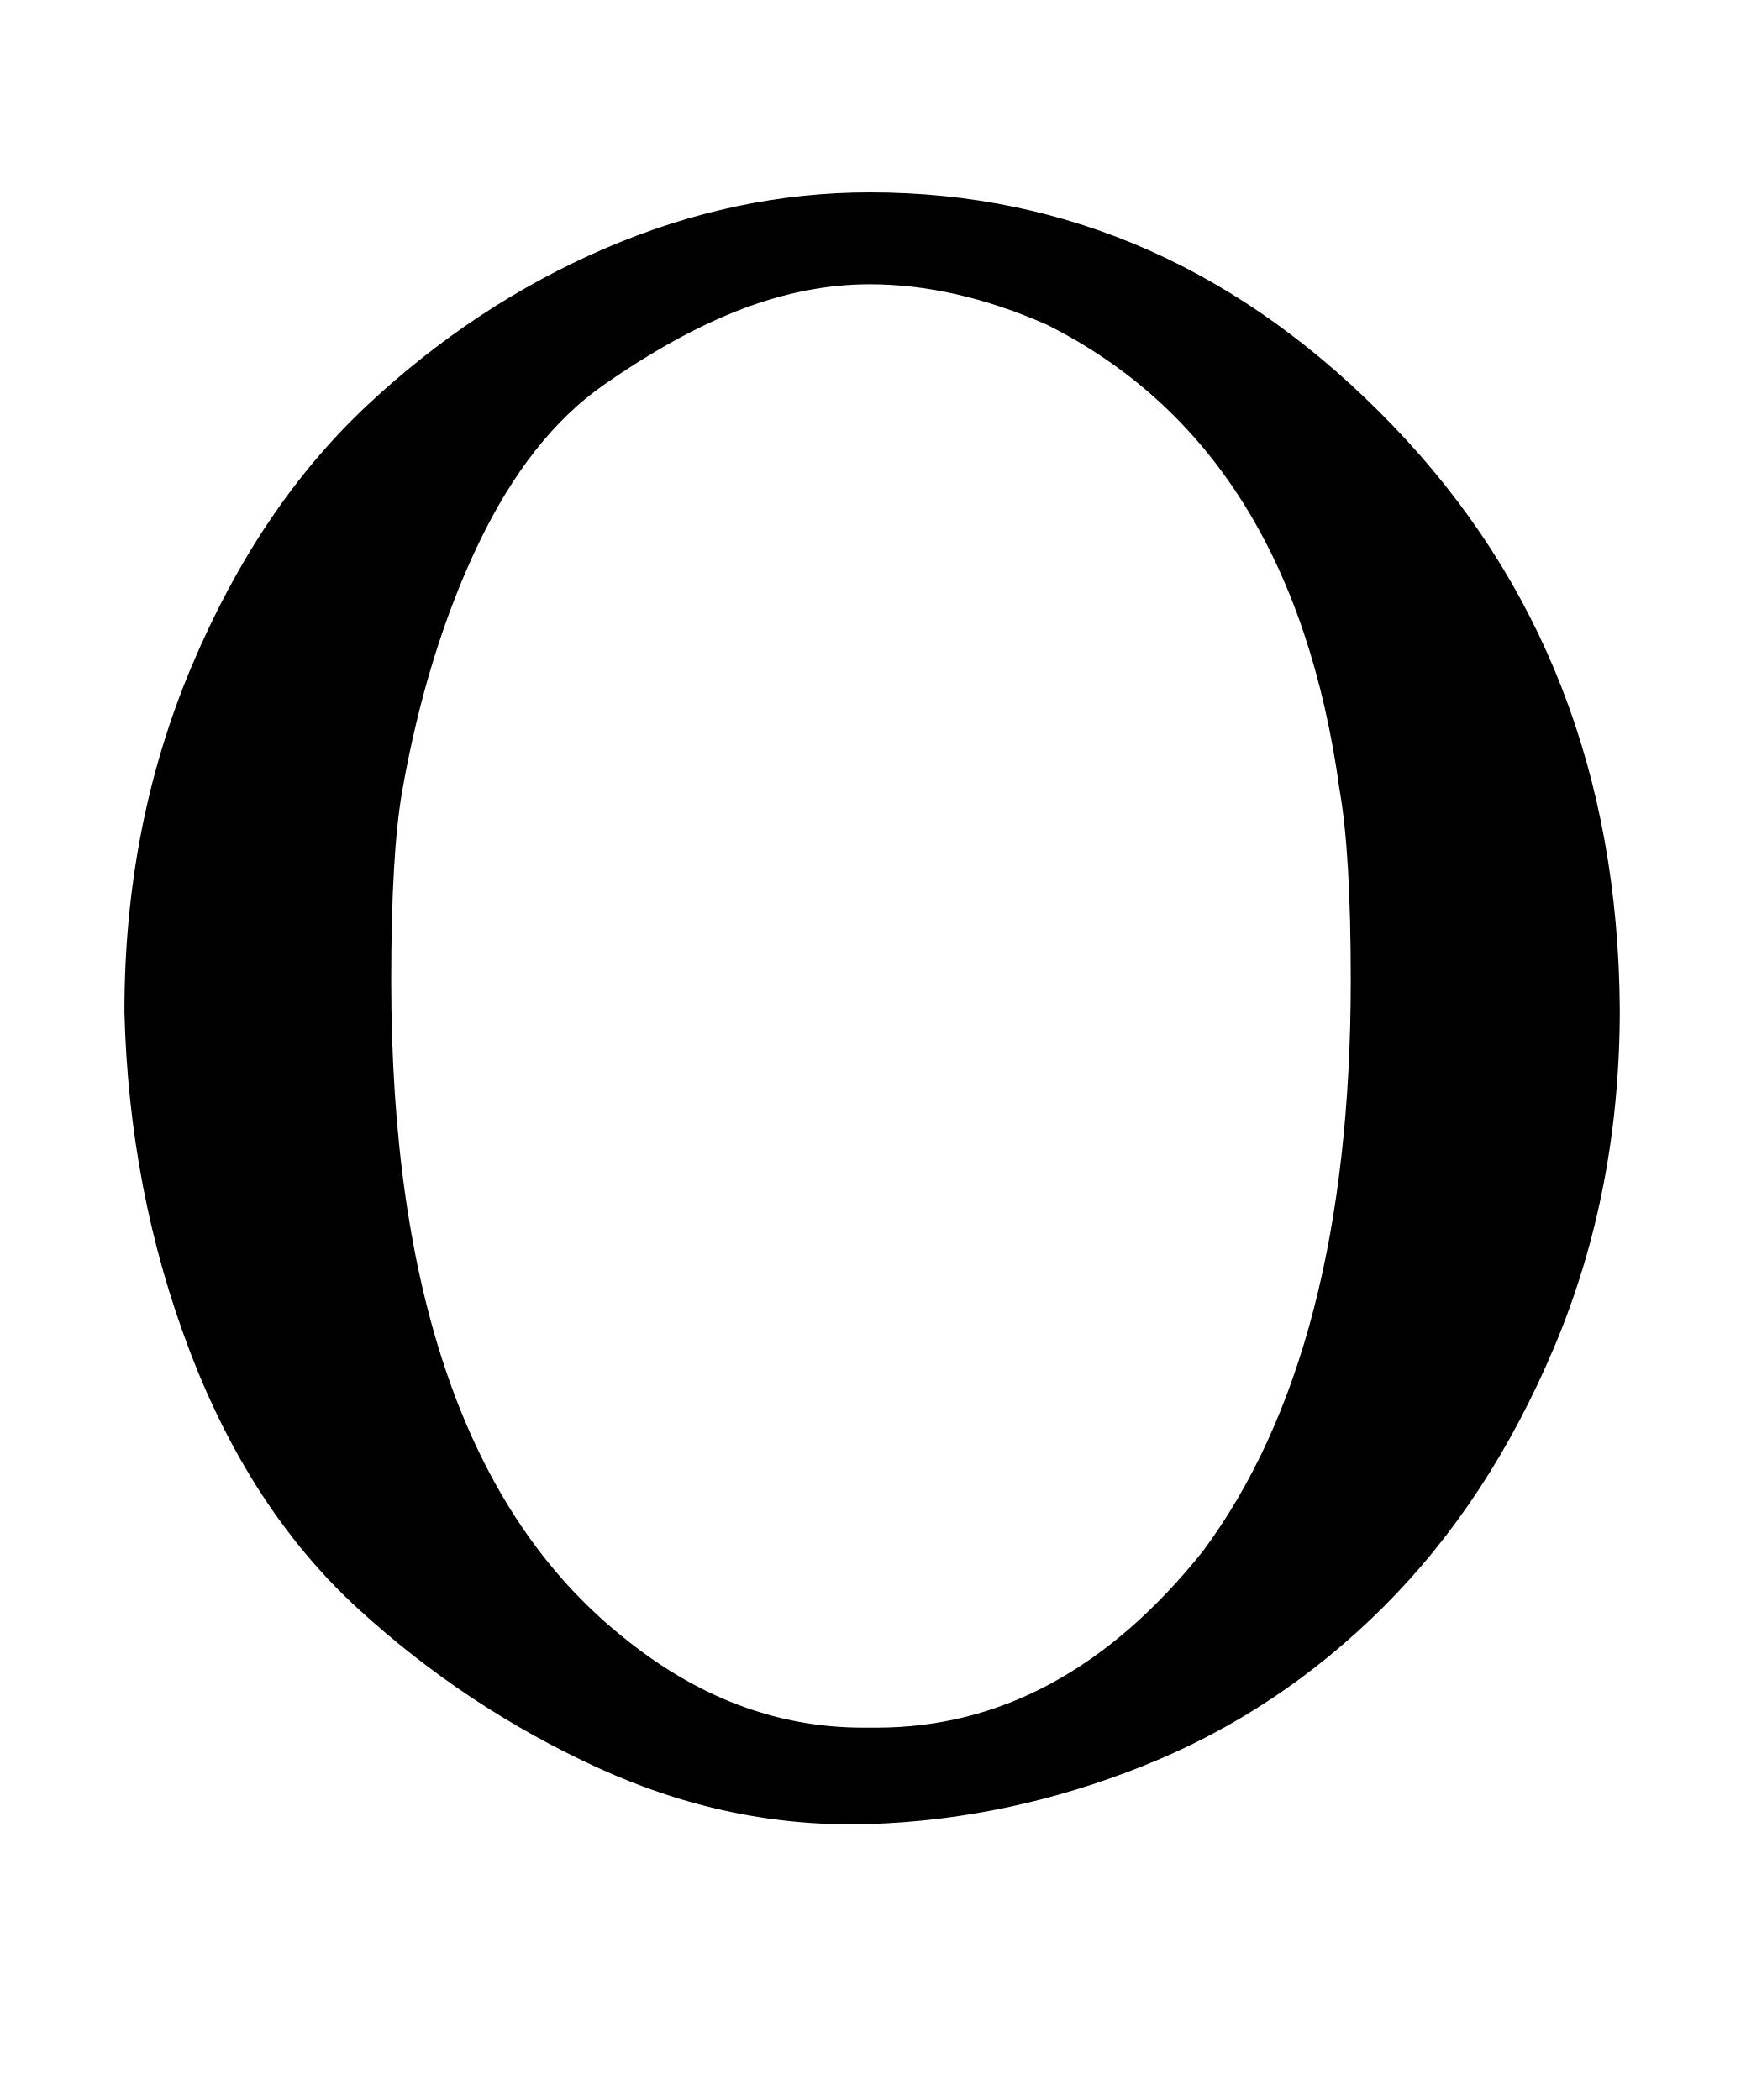
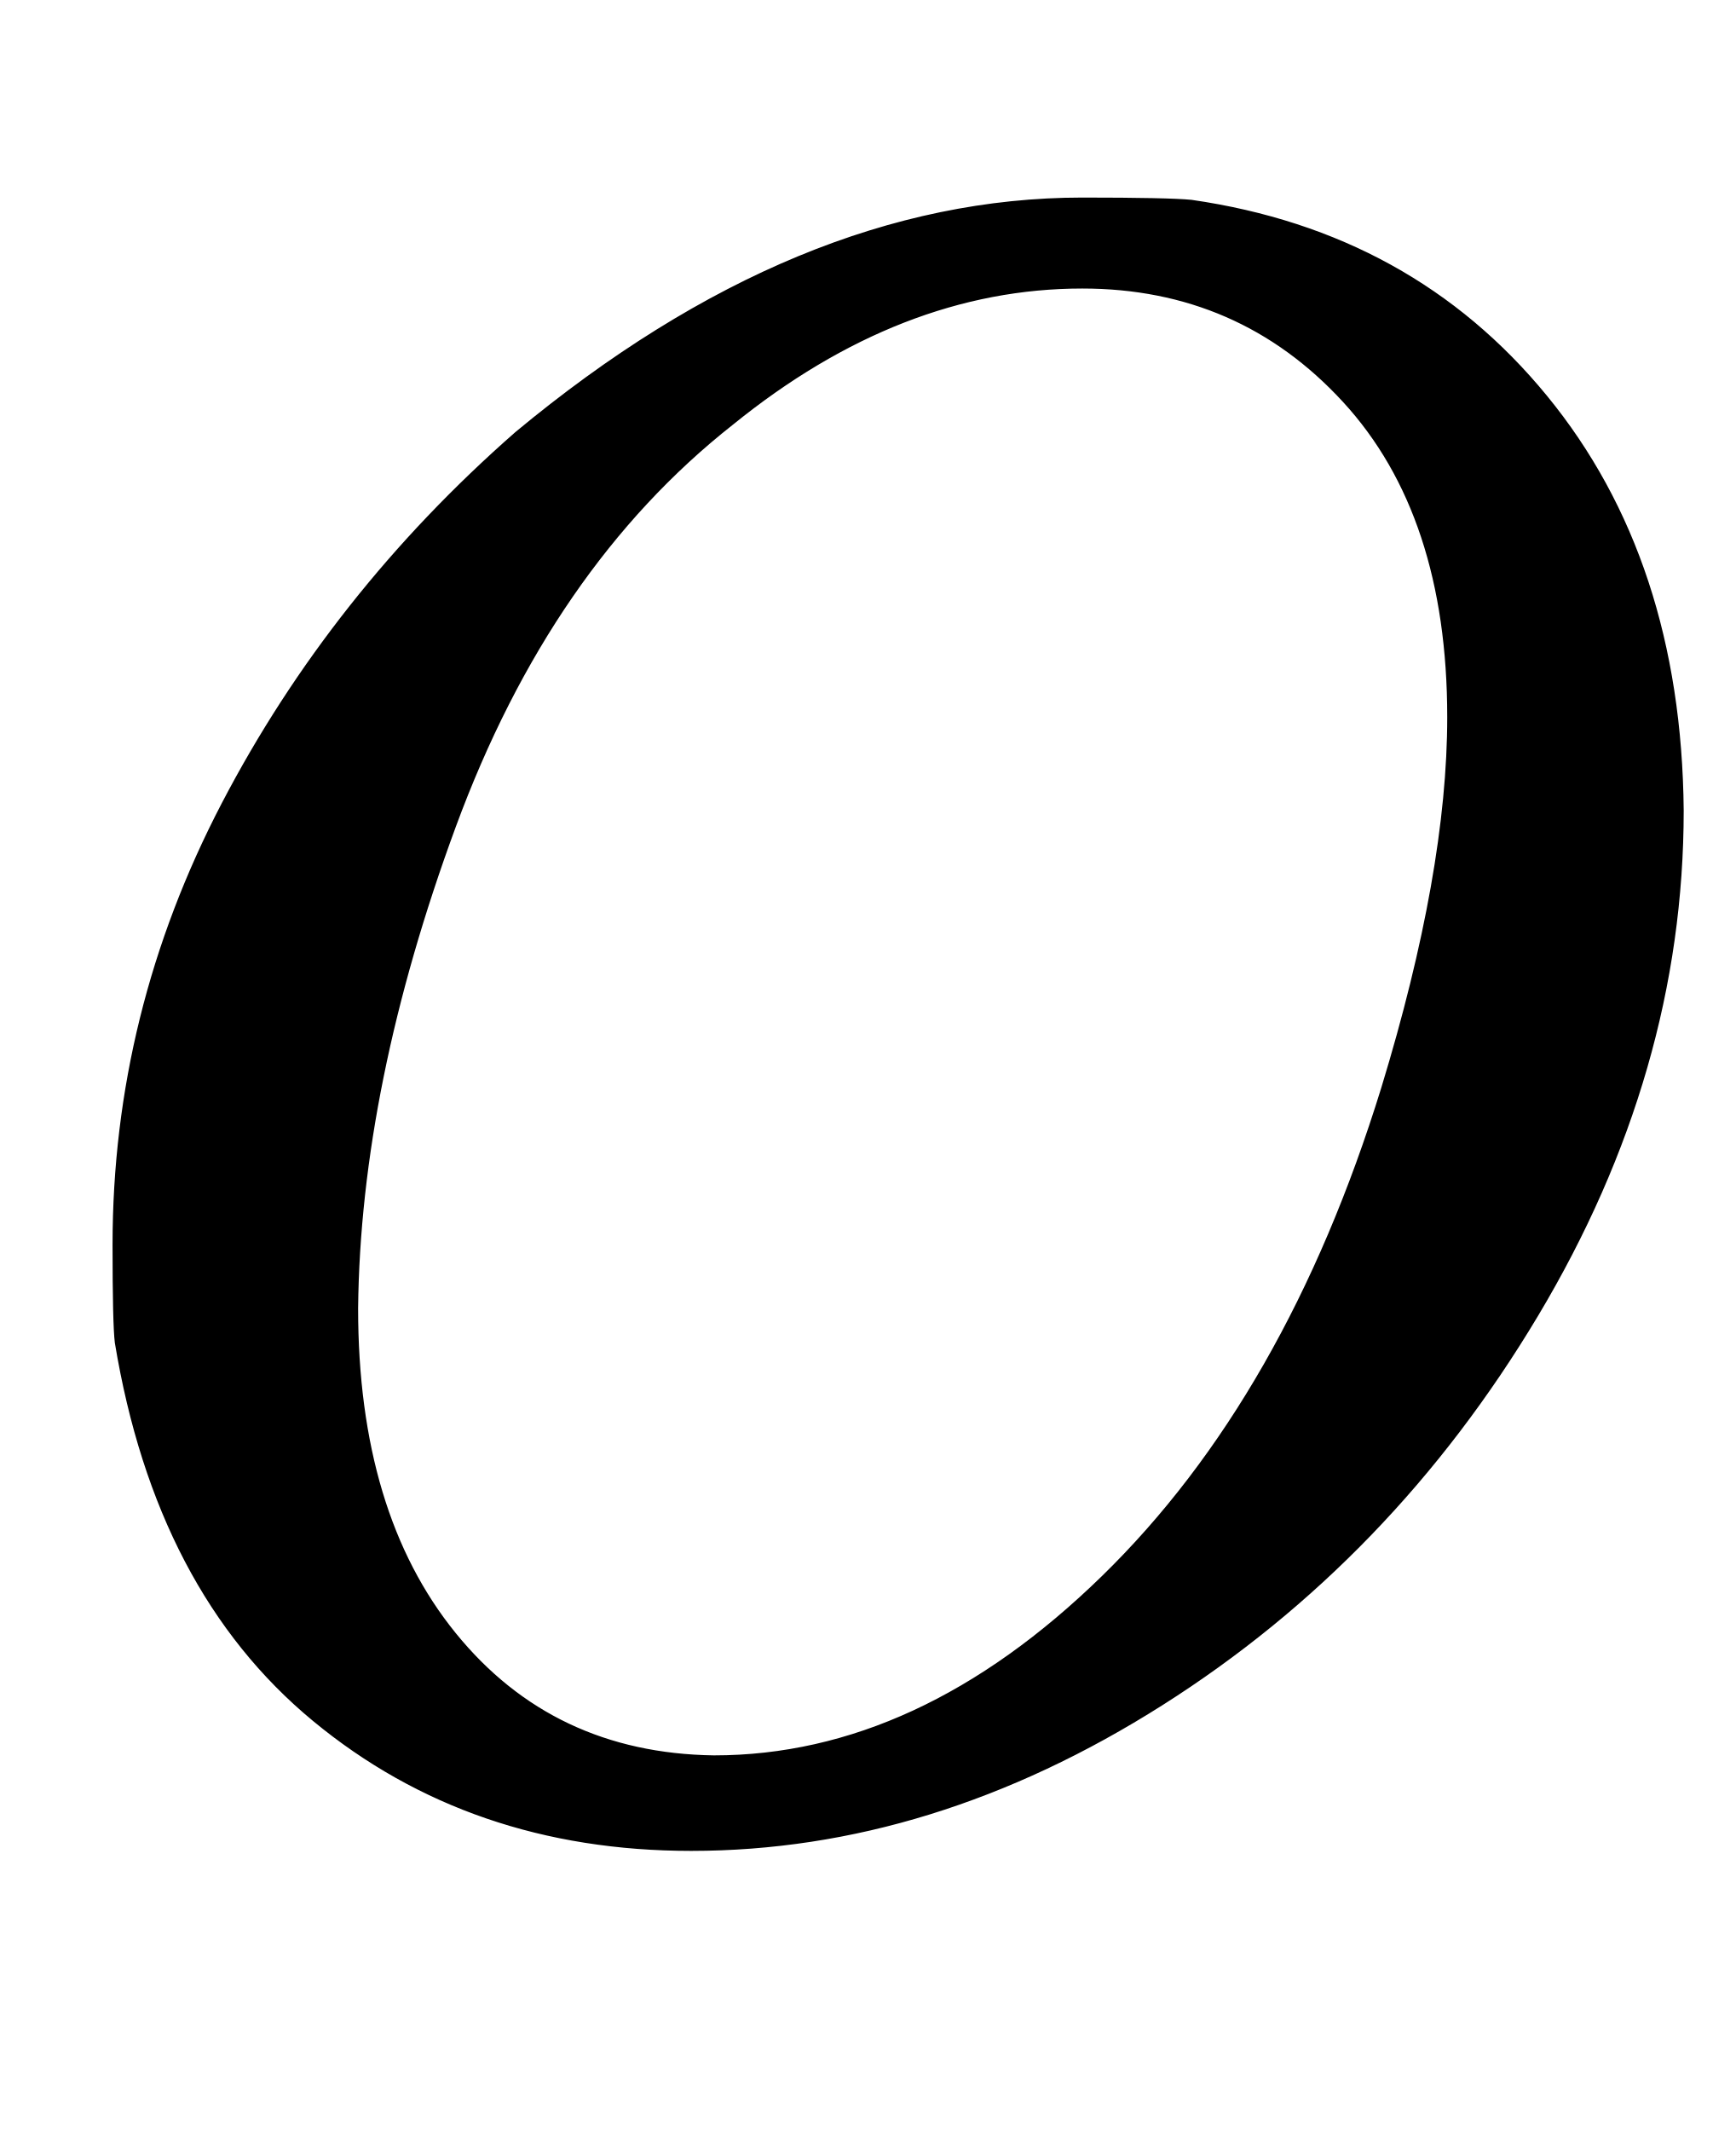
- <svg xmlns="http://www.w3.org/2000/svg" xmlns:xlink="http://www.w3.org/1999/xlink" width="1.808ex" height="2.176ex" style="vertical-align: -0.338ex;" viewBox="0 -791.3 778.5 936.9" role="img" focusable="false" aria-labelledby="MathJax-SVG-1-Title">
+ <svg xmlns="http://www.w3.org/2000/svg" xmlns:xlink="http://www.w3.org/1999/xlink" width="1.773ex" height="2.176ex" style="vertical-align: -0.338ex;" viewBox="0 -791.3 763.5 936.9" role="img" focusable="false" aria-labelledby="MathJax-SVG-1-Title">
  <defs aria-hidden="true">
-     <path stroke-width="1" id="E1-MJMAIN-4F" d="M56 340Q56 423 86 494T164 610T270 680T388 705Q521 705 621 601T722 341Q722 260 693 191T617 75T510 4T388 -22T267 3T160 74T85 189T56 340ZM467 647Q426 665 388 665Q360 665 331 654T269 620T213 549T179 439Q174 411 174 354Q174 144 277 61Q327 20 385 20H389H391Q474 20 537 99Q603 188 603 354Q603 411 598 439Q577 592 467 647Z" />
+     <path stroke-width="1" id="E1-MJMATHI-4F" d="M740 435Q740 320 676 213T511 42T304 -22Q207 -22 138 35T51 201Q50 209 50 244Q50 346 98 438T227 601Q351 704 476 704Q514 704 524 703Q621 689 680 617T740 435ZM637 476Q637 565 591 615T476 665Q396 665 322 605Q242 542 200 428T157 216Q157 126 200 73T314 19Q404 19 485 98T608 313Q637 408 637 476Z" />
  </defs>
  <g stroke="currentColor" fill="currentColor" stroke-width="0" transform="matrix(1 0 0 -1 0 0)" aria-hidden="true">
-     <use xlink:href="#E1-MJMAIN-4F" x="0" y="0" />
+     <use xlink:href="#E1-MJMATHI-4F" x="0" y="0" />
  </g>
</svg>
